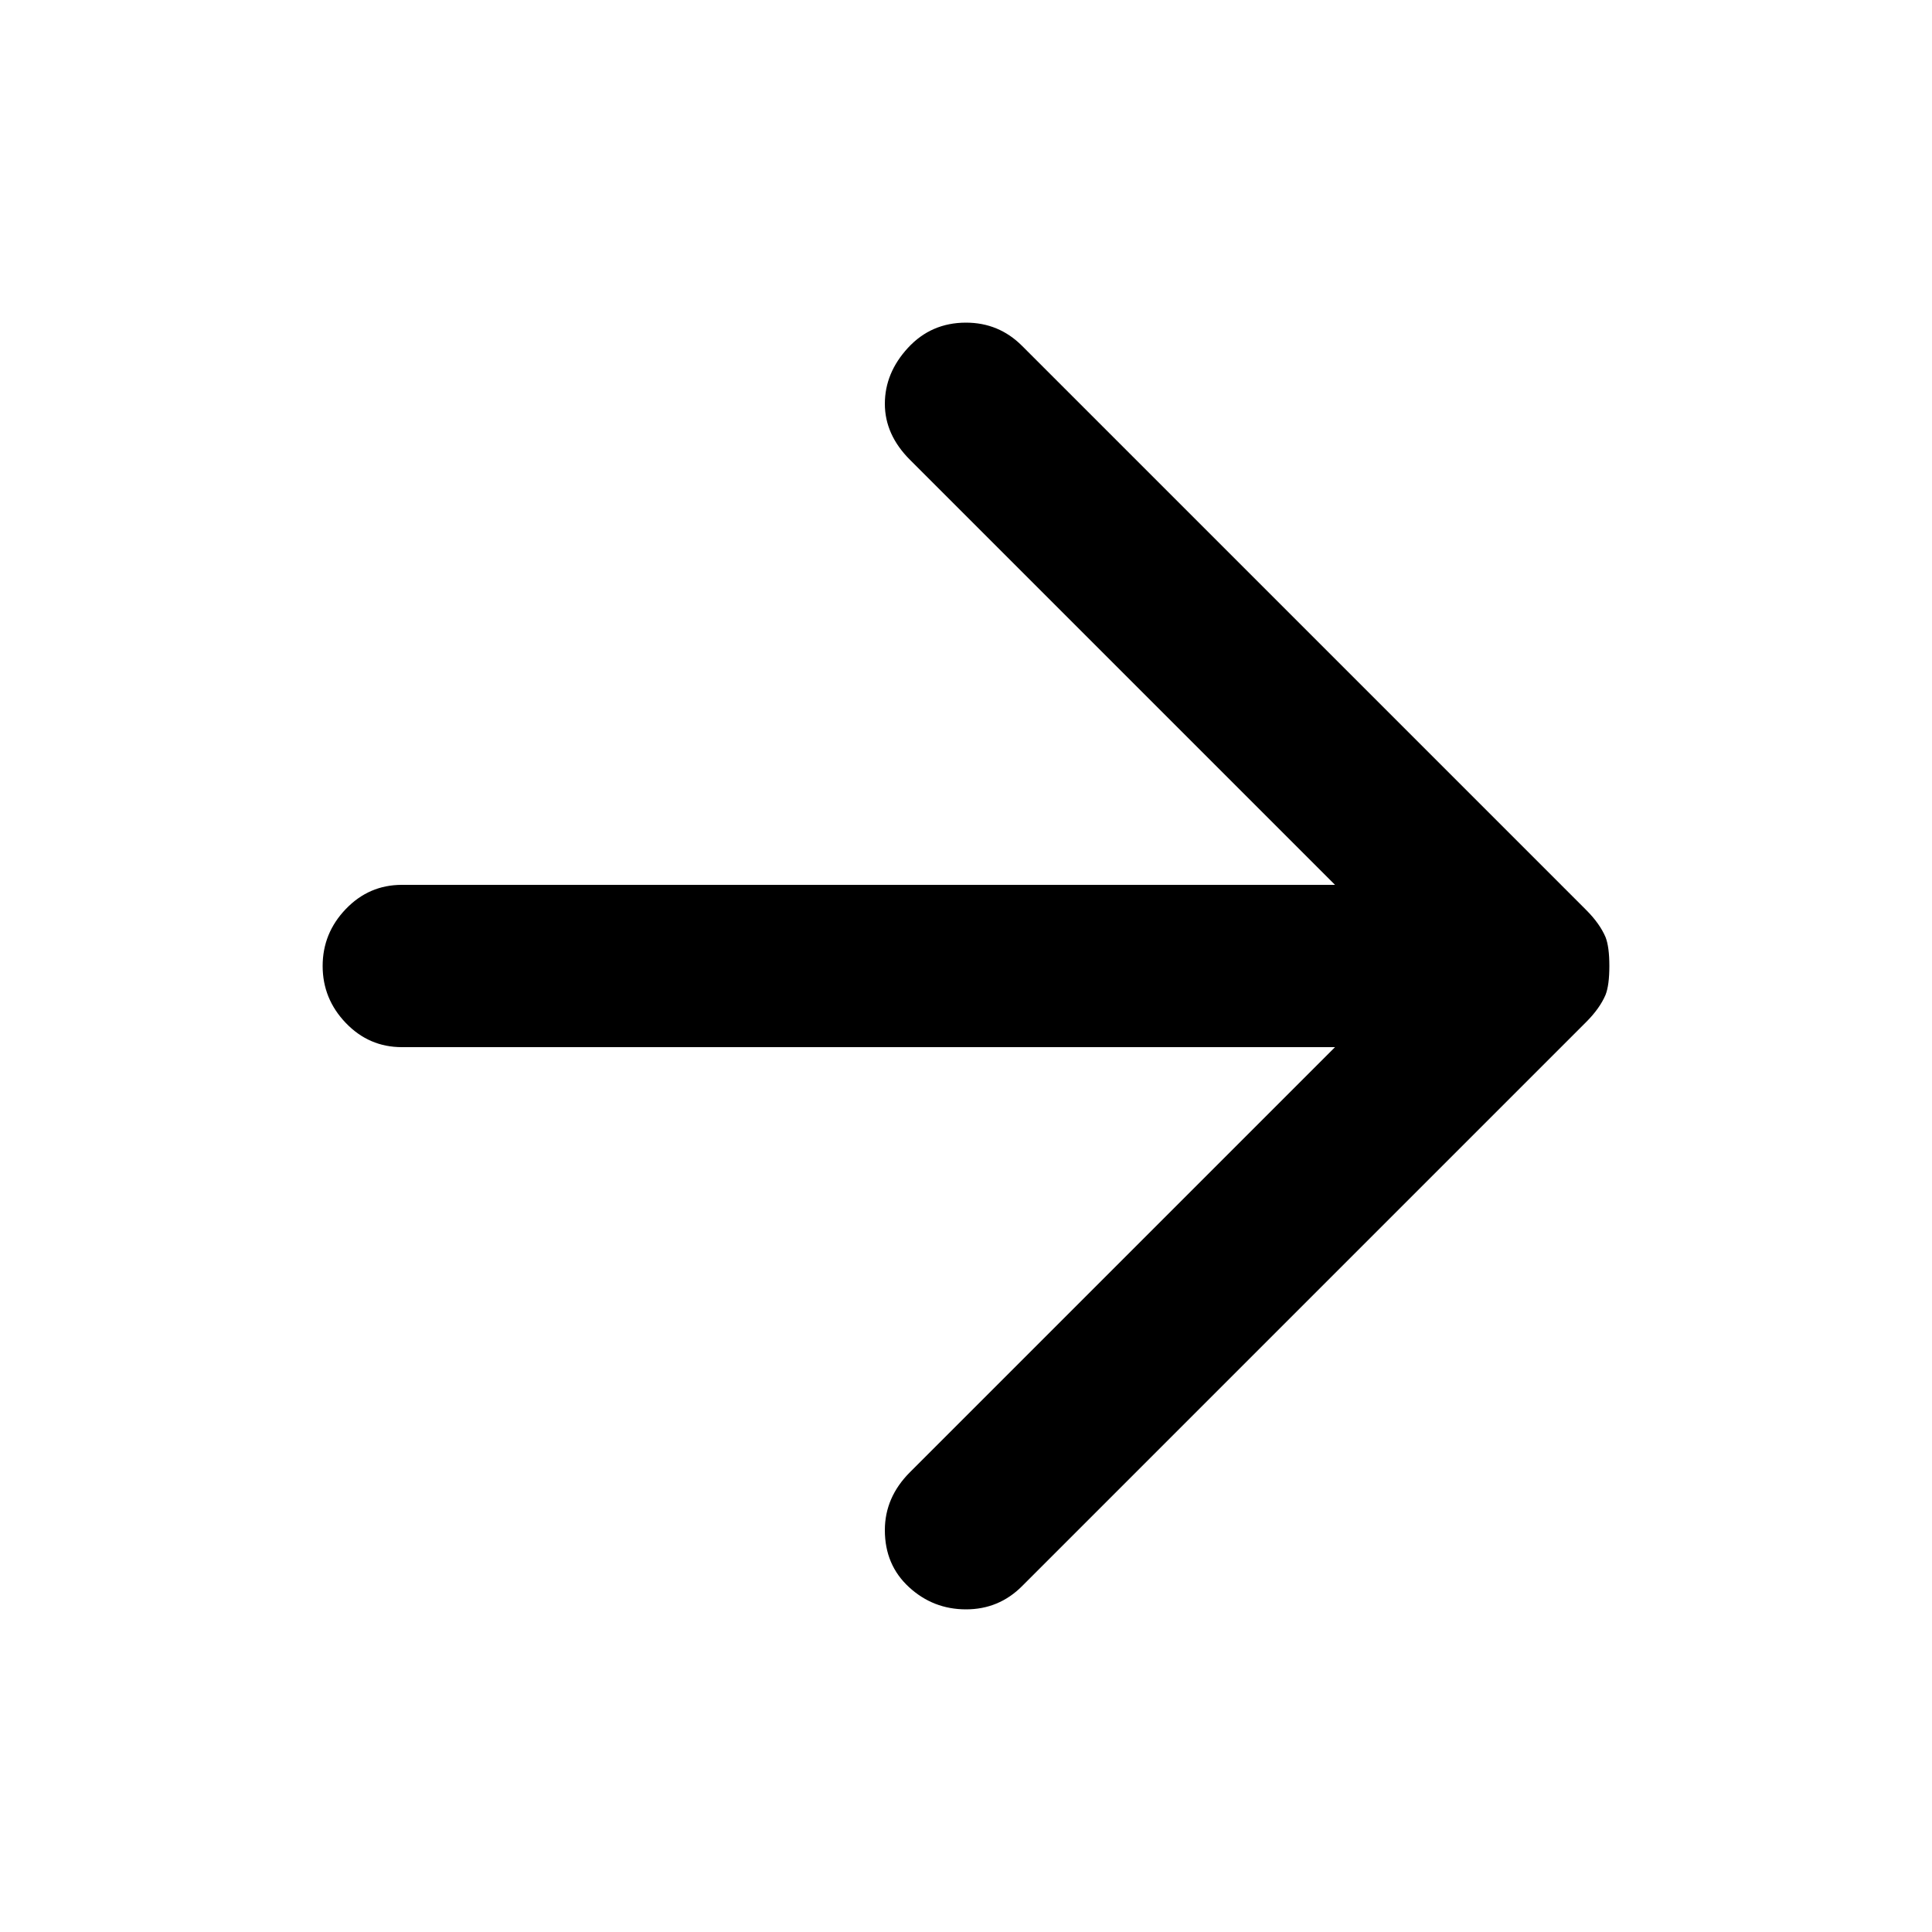
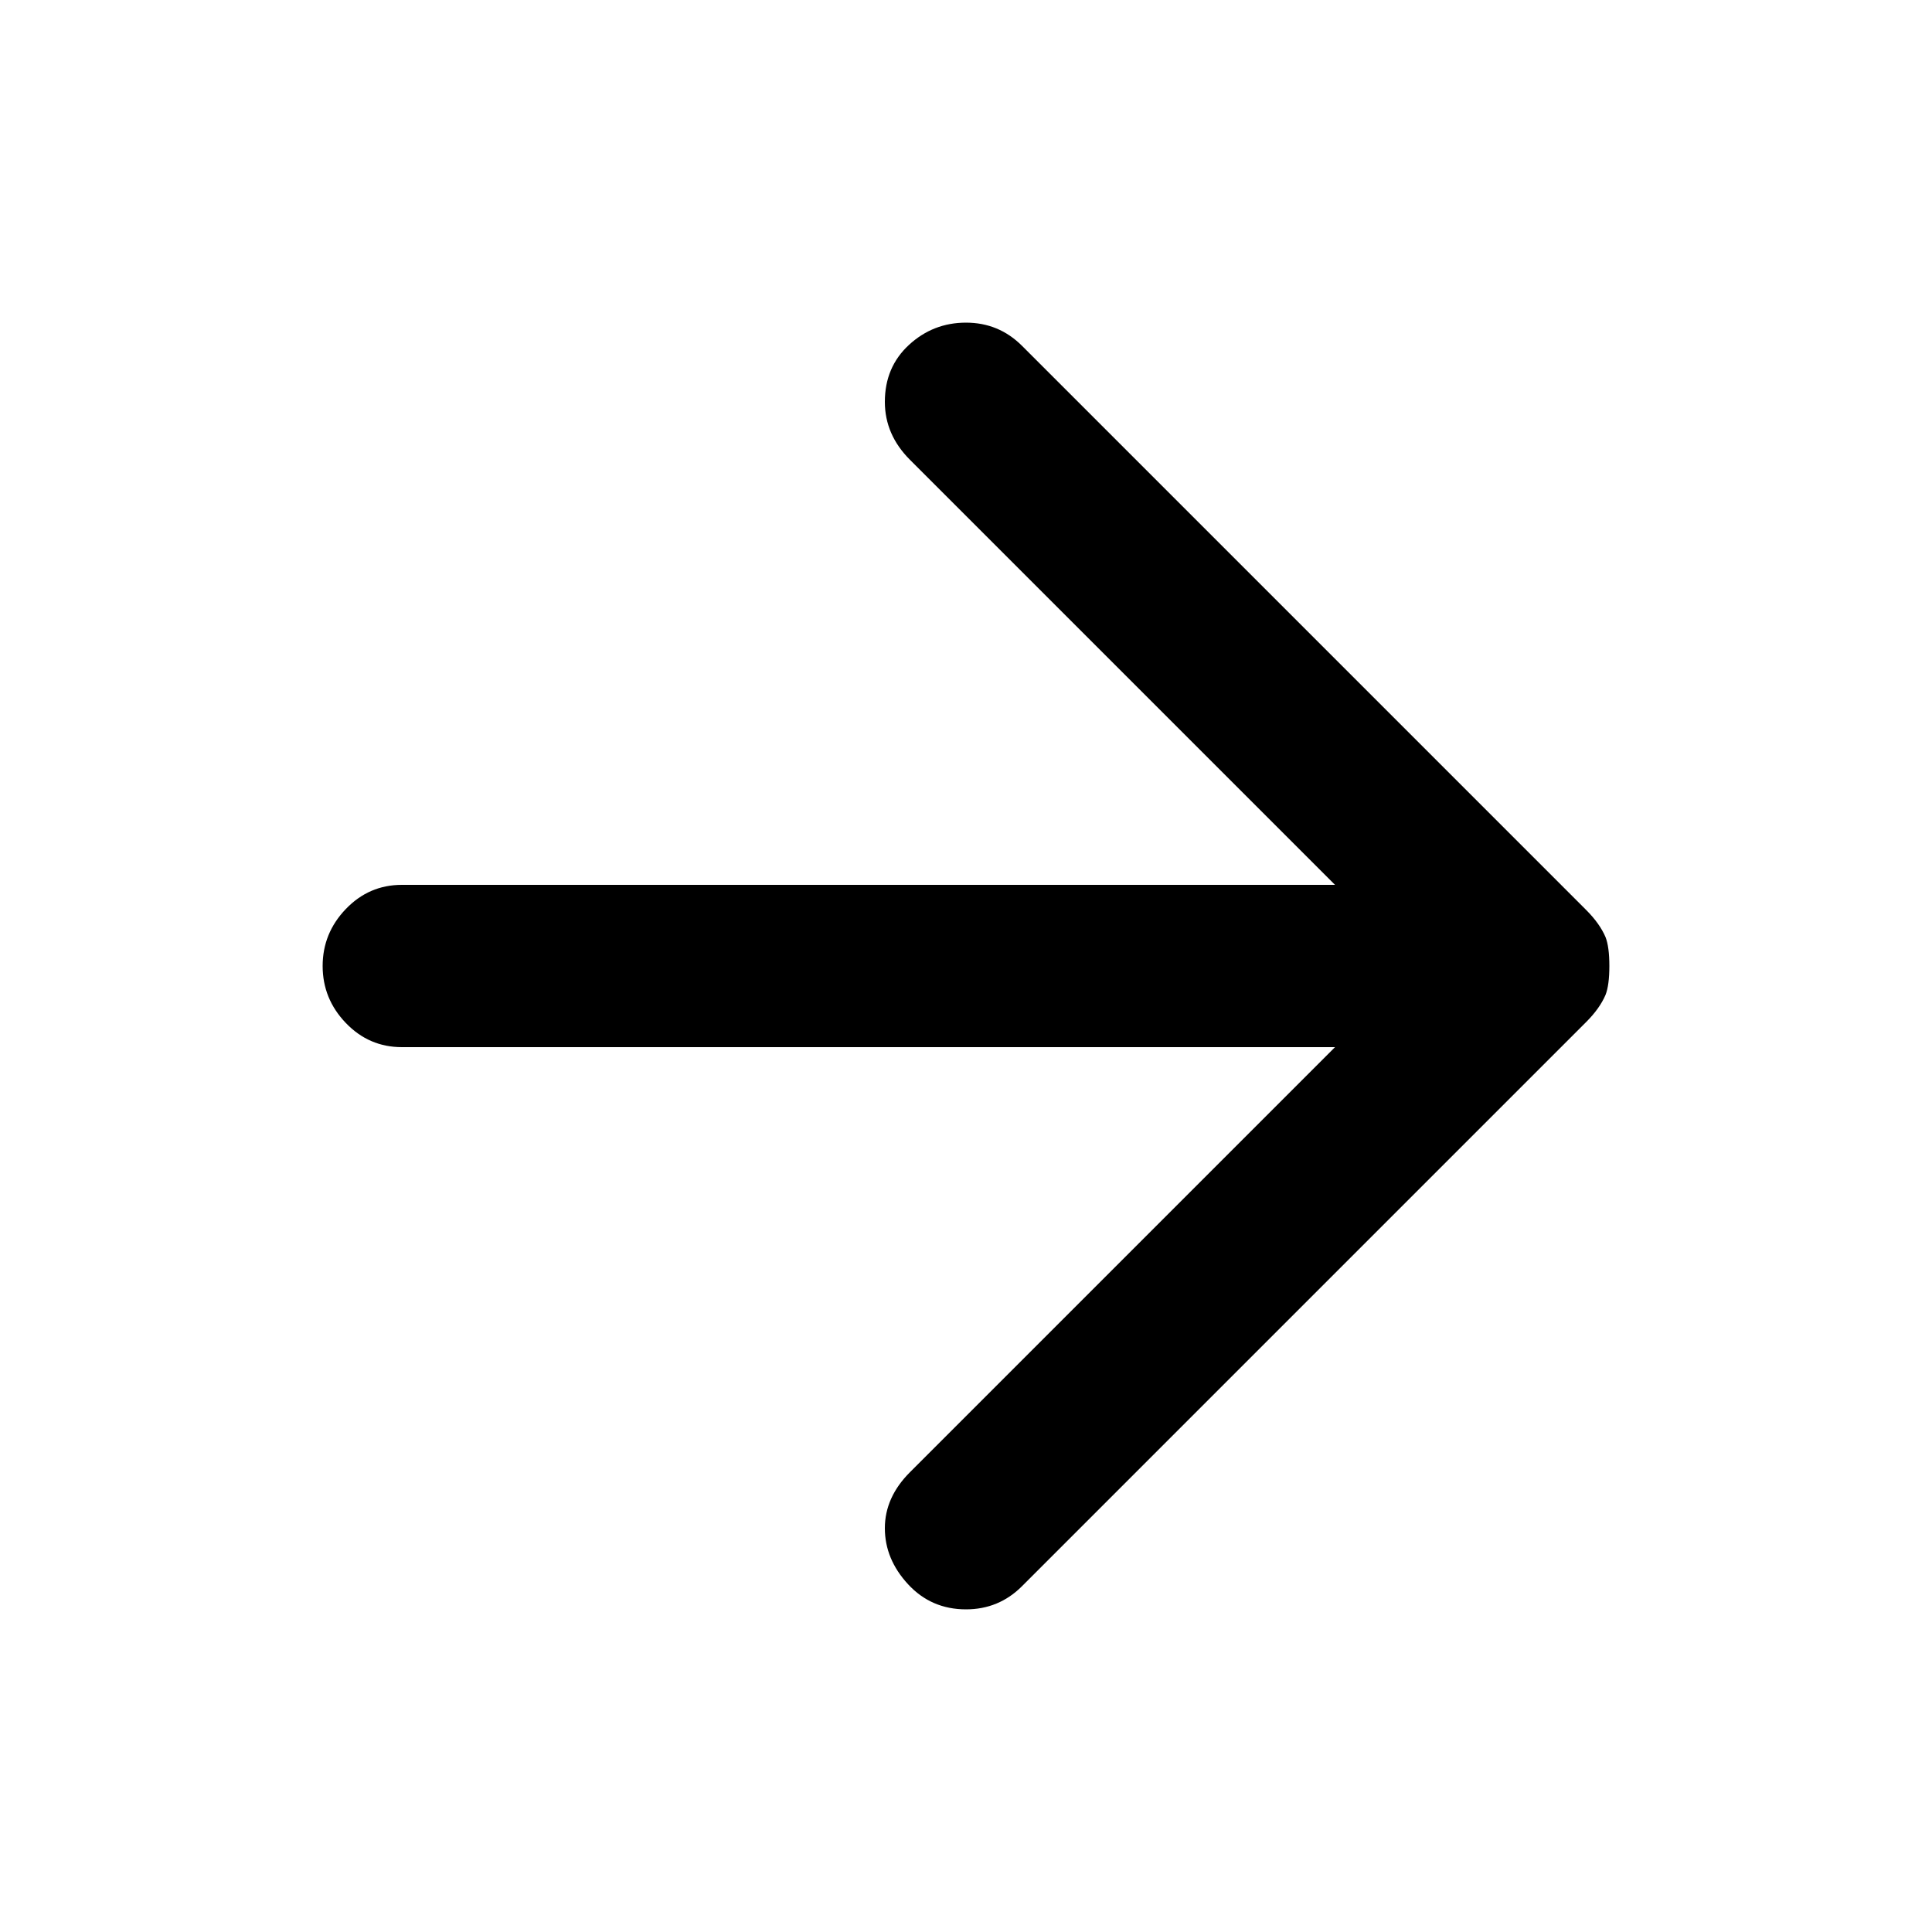
<svg xmlns="http://www.w3.org/2000/svg" viewBox="0 0 24 24" fill="currentColor">
-   <path d="M12.696 19.704 19.704 12.696Q19.872 12.528 19.944 12.36Q19.992 12.24 19.992 12Q19.992 11.76 19.944 11.64Q19.872 11.472 19.704 11.304L12.696 4.296Q12.408 4.008 12 4.008Q11.568 4.008 11.28 4.32Q10.992 4.632 10.992 5.016Q10.992 5.4 11.304 5.712L16.584 10.992H4.992Q4.584 10.992 4.296 11.292Q4.008 11.592 4.008 12Q4.008 12.408 4.296 12.708Q4.584 13.008 4.992 13.008H16.584L11.304 18.288Q10.992 18.6 10.992 19.008Q10.992 19.44 11.292 19.716Q11.592 19.992 12 19.992Q12.408 19.992 12.696 19.704Z" />
+   <g transform="translate(0,24) scale(1,-1)">
+     <path d="M12.696 19.704 19.704 12.696Q19.872 12.528 19.944 12.36Q19.992 12.24 19.992 12Q19.992 11.76 19.944 11.64Q19.872 11.472 19.704 11.304L12.696 4.296Q12.408 4.008 12 4.008Q11.568 4.008 11.28 4.32Q10.992 4.632 10.992 5.016Q10.992 5.4 11.304 5.712L16.584 10.992H4.992Q4.584 10.992 4.296 11.292Q4.008 11.592 4.008 12Q4.008 12.408 4.296 12.708Q4.584 13.008 4.992 13.008H16.584L11.304 18.288Q10.992 18.6 10.992 19.008Q10.992 19.44 11.292 19.716Q11.592 19.992 12 19.992Q12.408 19.992 12.696 19.704Z" />
+   </g>
</svg>
